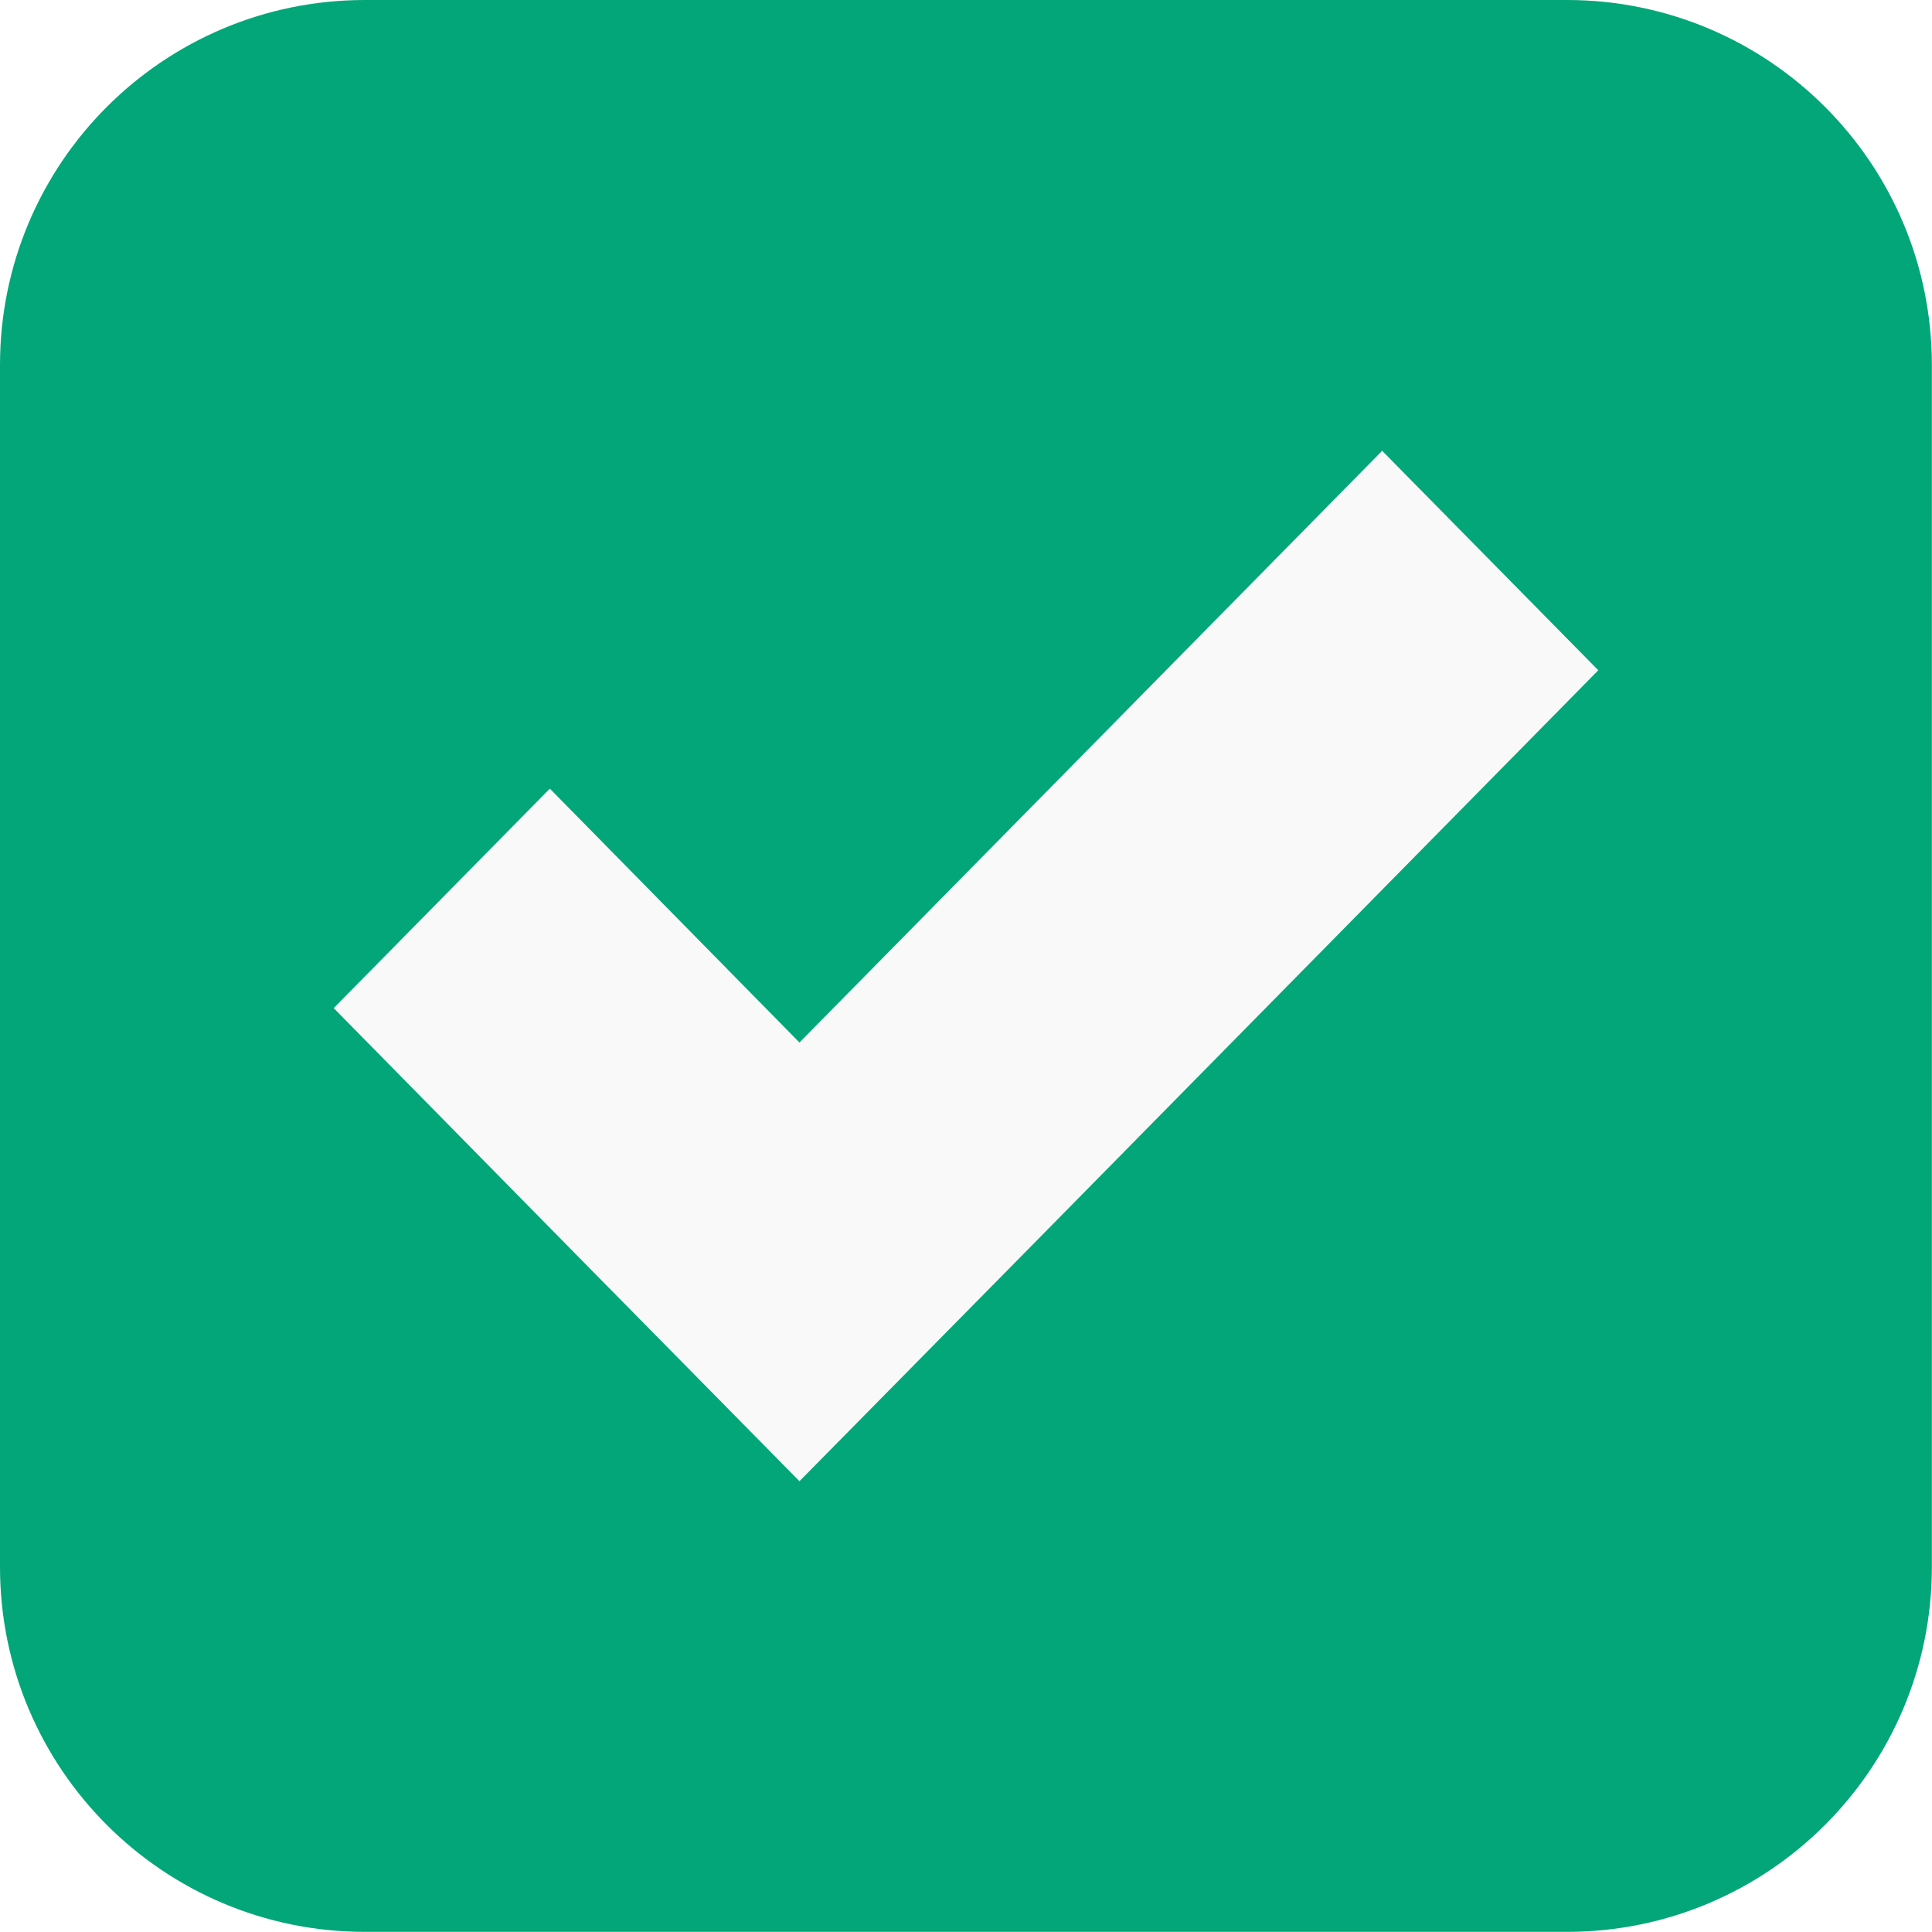
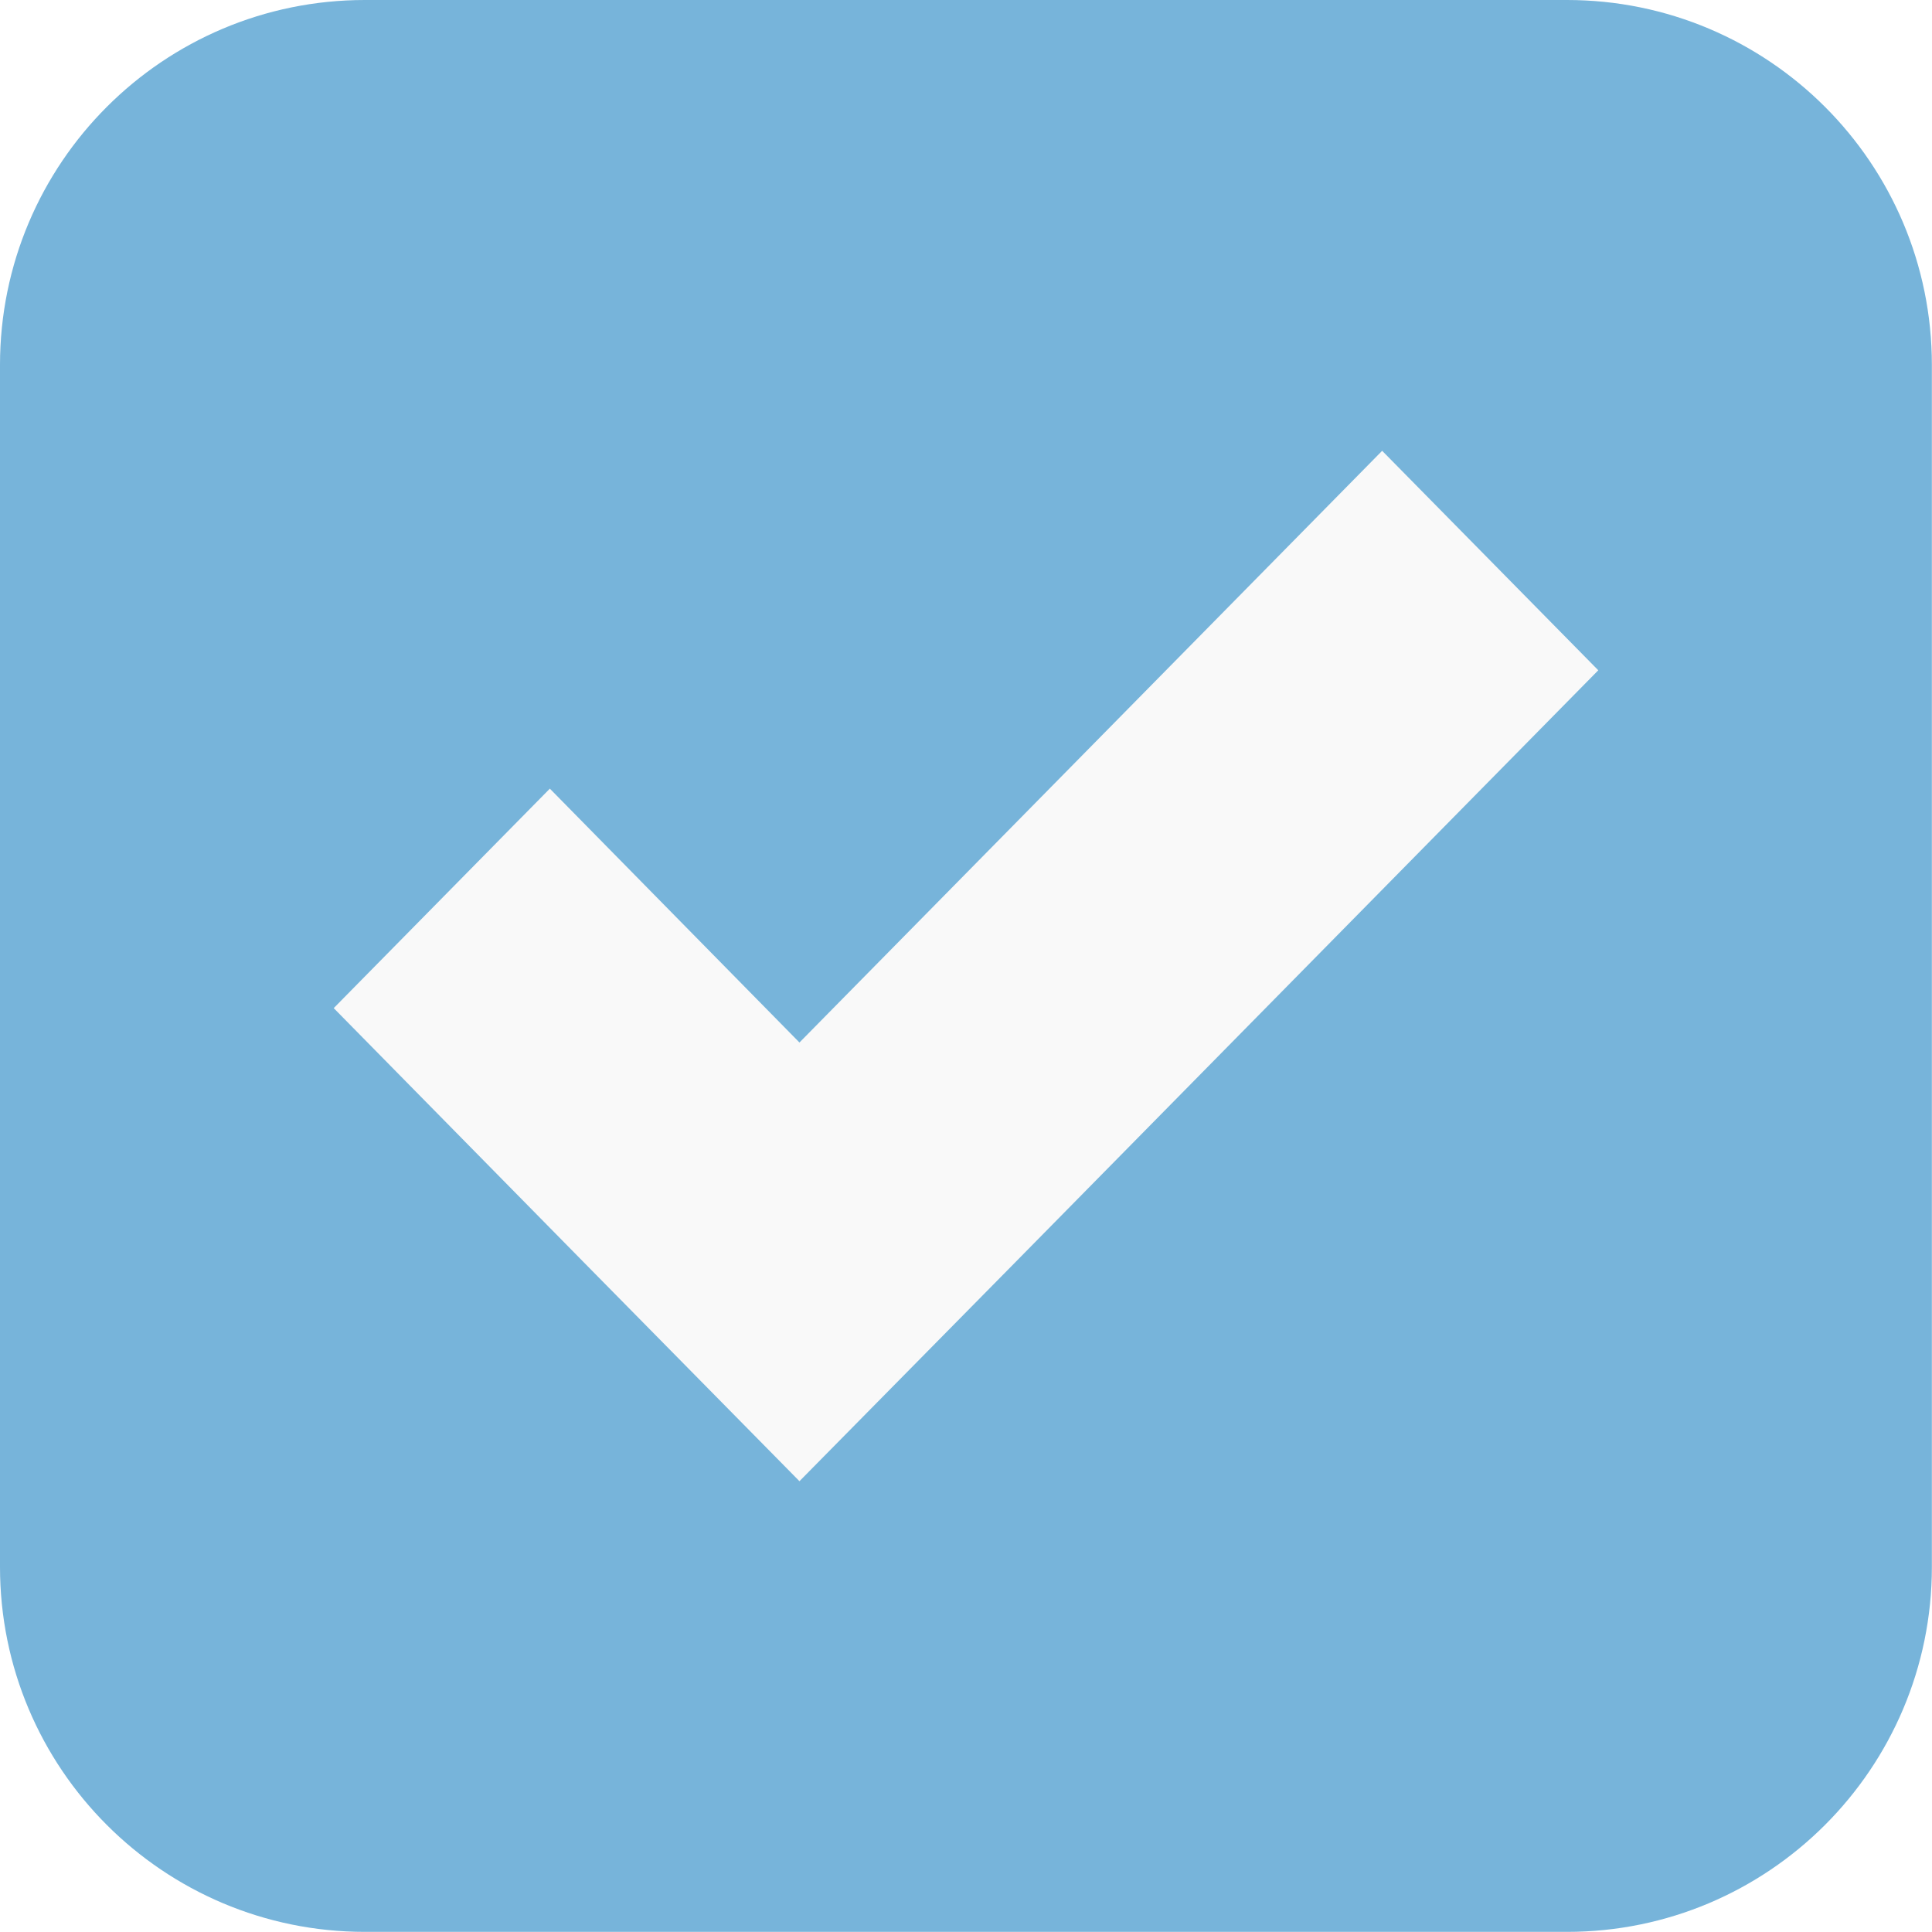
<svg xmlns="http://www.w3.org/2000/svg" version="1.1" id="Layer_1" x="0px" y="0px" width="15px" height="15px" viewBox="0 0 15 15" style="enable-background:new 0 0 15 15;" xml:space="preserve">
-   <path style="fill:#03A678;stroke:#03A678;stroke-miterlimit:10;" d="M2.833,0.5h9.333c1.288,0,2.333,1.044,2.333,2.333v9.333  c0,1.288-1.045,2.333-2.333,2.333H2.833c-1.289,0-2.333-1.045-2.333-2.333V2.833C0.5,1.544,1.544,0.5,2.833,0.5z" />
+   <path style="fill:rgb(119, 180, 218);stroke:rgb(119, 180, 218);stroke-miterlimit:10;" d="M2.833,0.5h9.333c1.288,0,2.333,1.044,2.333,2.333v9.333  c0,1.288-1.045,2.333-2.333,2.333H2.833c-1.289,0-2.333-1.045-2.333-2.333V2.833C0.5,1.544,1.544,0.5,2.833,0.5z" />
  <path style="fill:#F9F9F9;" d="M10.731,3.5L6.207,8.094L4.269,6.123L2.591,7.827l1.938,1.97L6.207,11.5l1.679-1.703l4.523-4.593  L10.731,3.5z" />
</svg>
